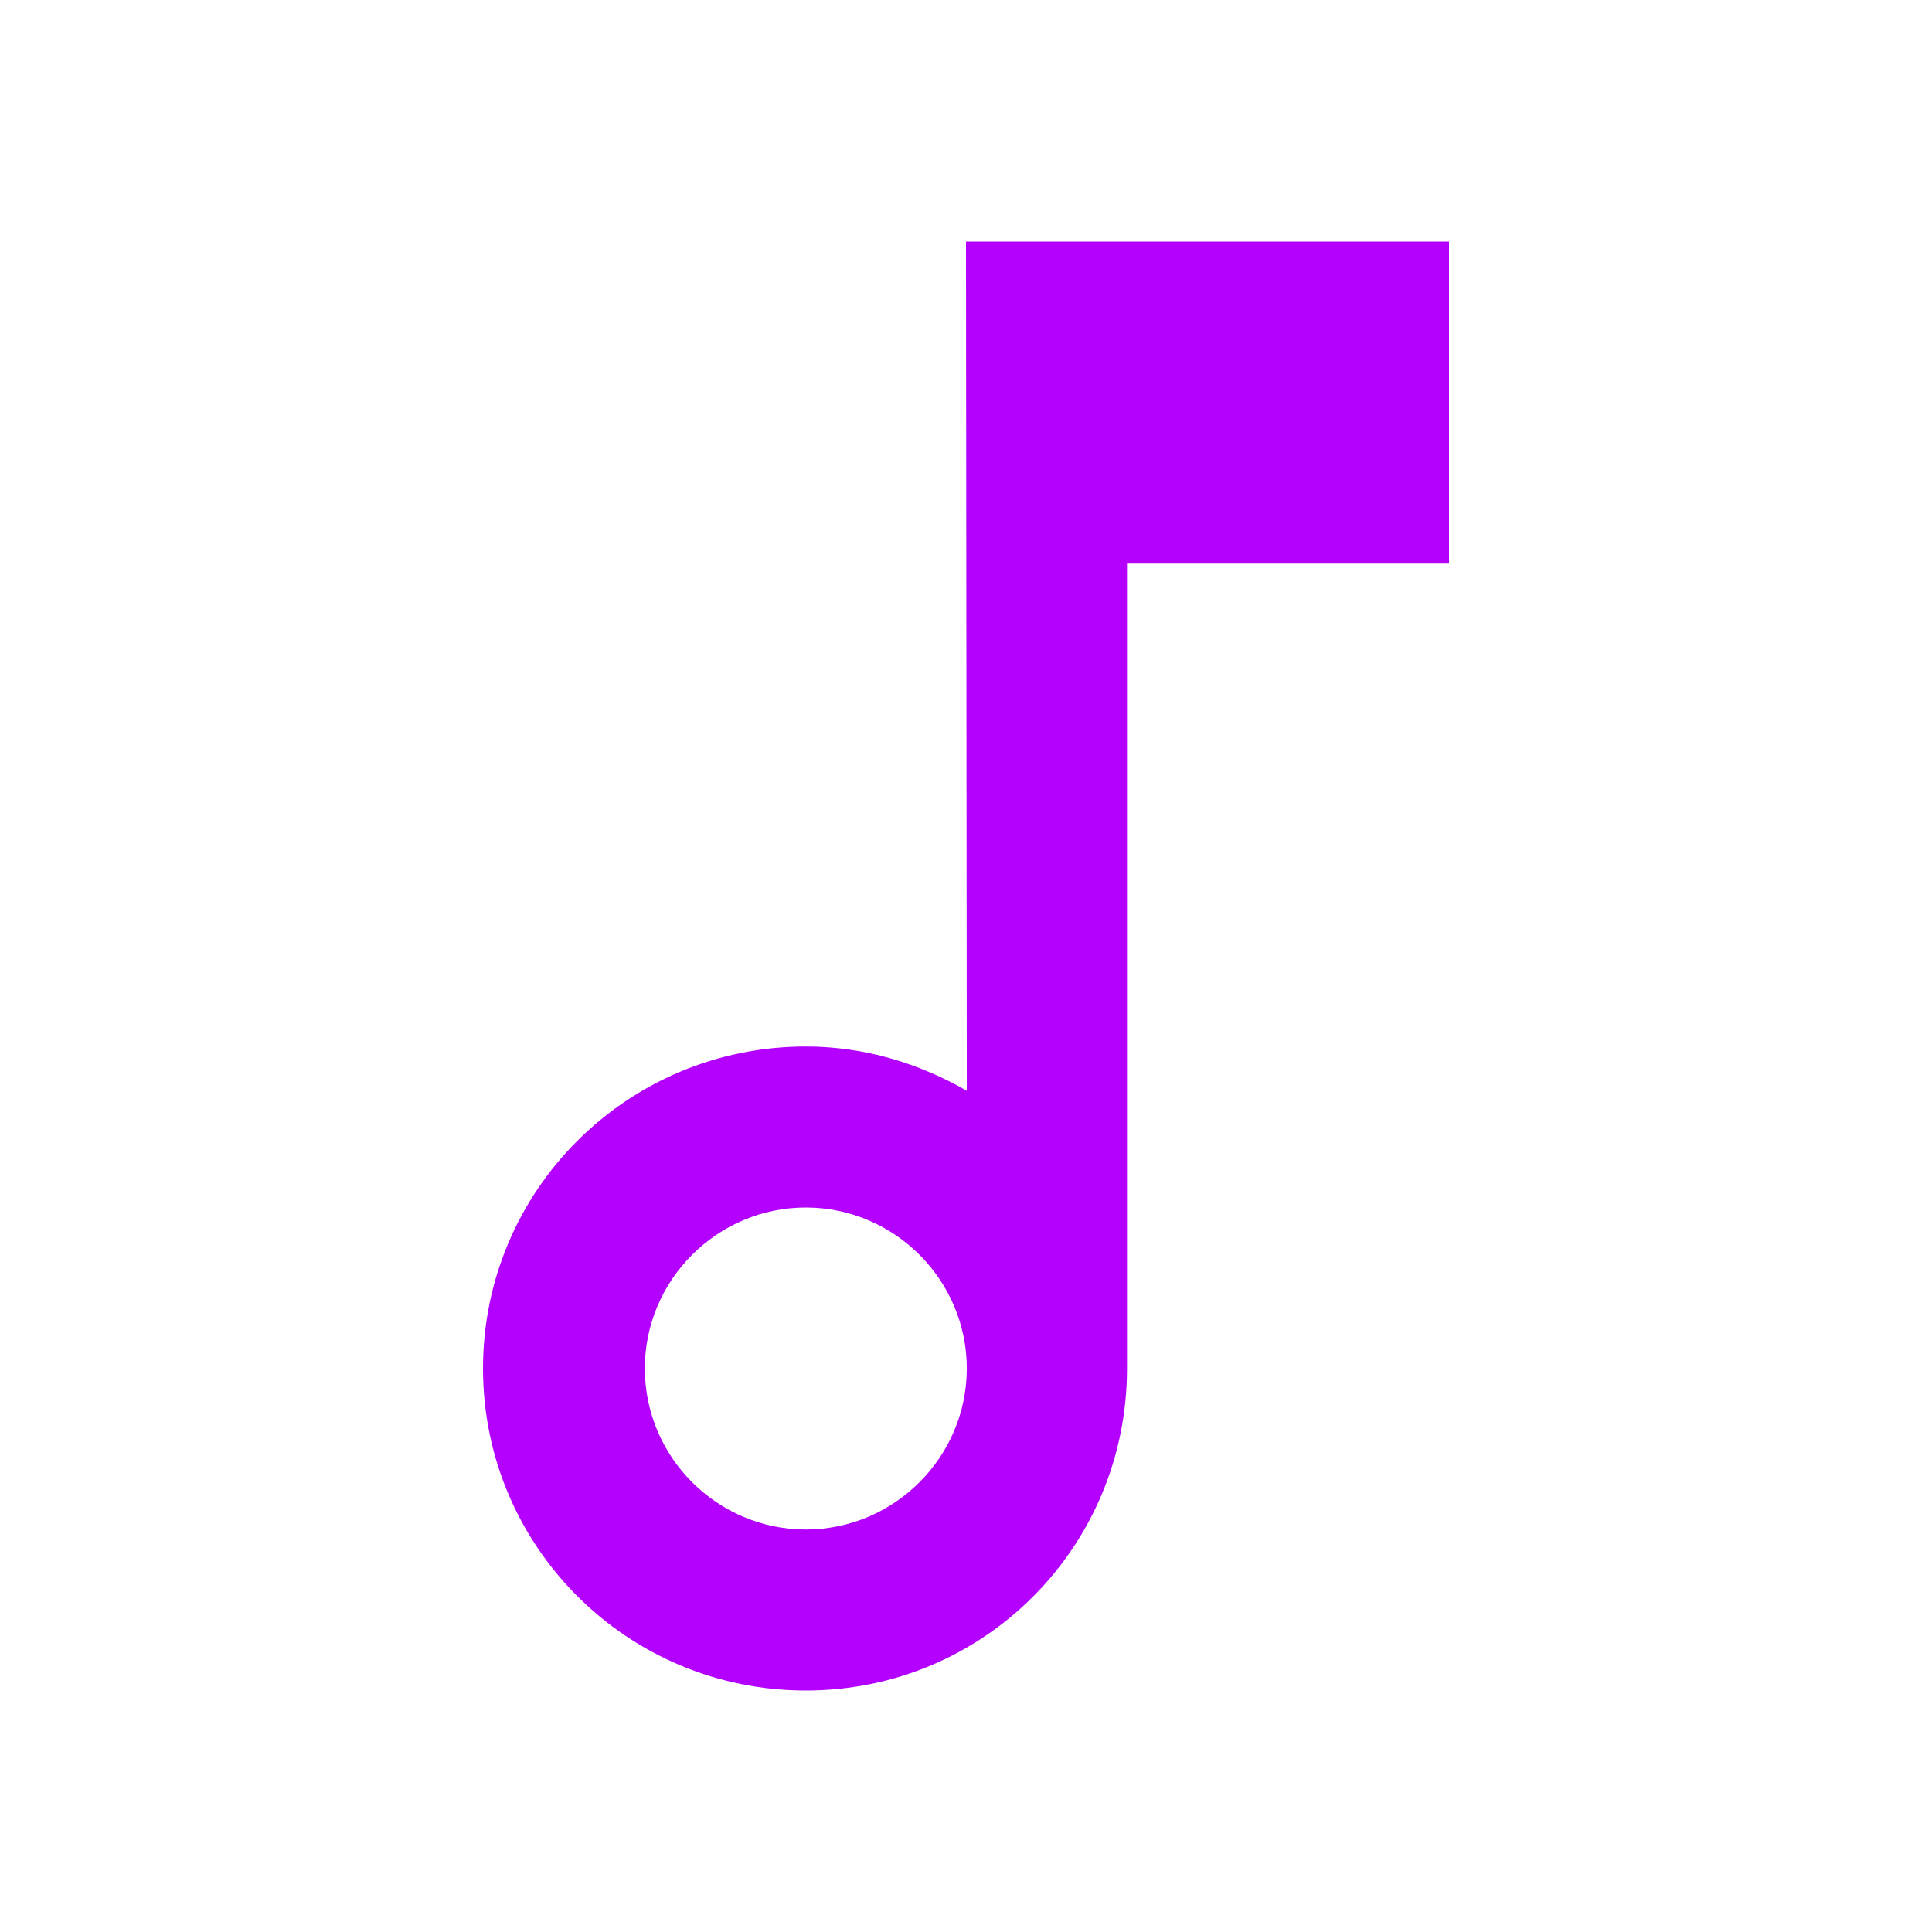
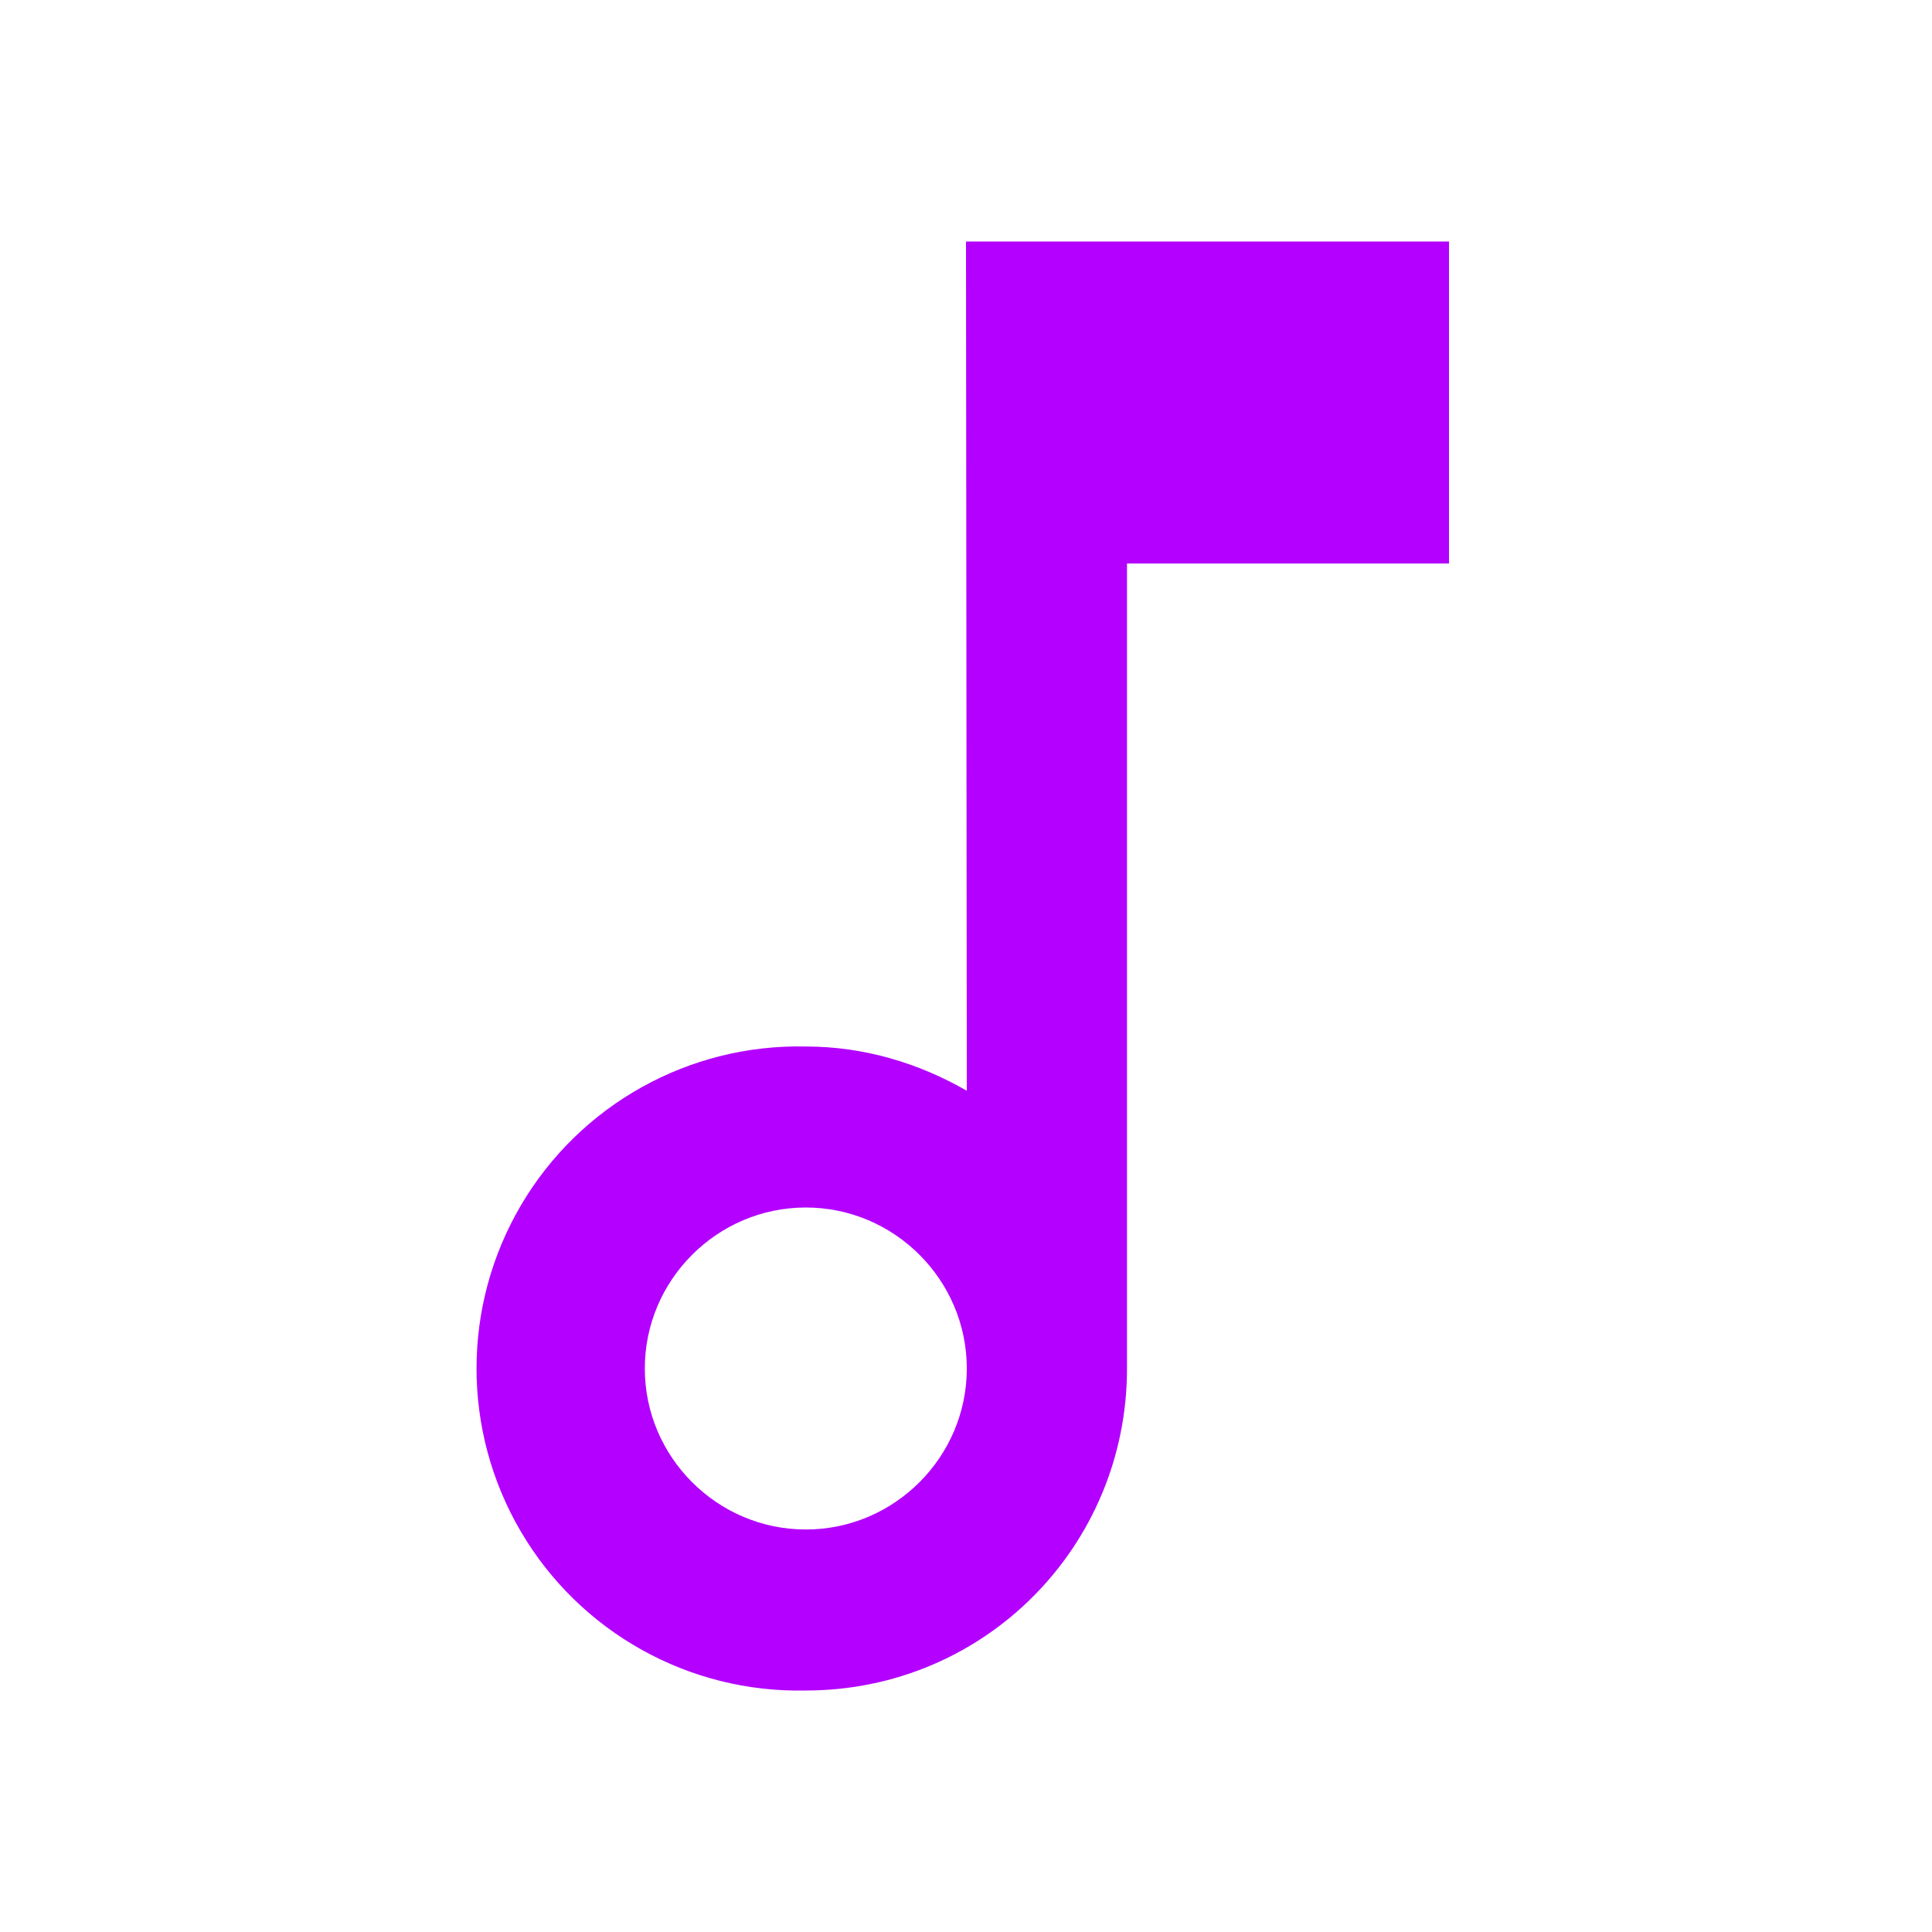
- <svg xmlns="http://www.w3.org/2000/svg" height="24px" viewBox="0 0 24 24" width="24px" fill="#B300FF">
+ <svg xmlns="http://www.w3.org/2000/svg" height="24" width="24" fill="#B300FF">
  <path d="M0 0h24v24H0V0z" fill="none" />
-   <path d="M12 3l.01 10.55c-.59-.34-1.27-.55-2-.55C7.79 13 6 14.79 6 17s1.79 4 4.01 4S14 19.21 14 17V7h4V3h-6zm-1.99 16c-1.1 0-2-.9-2-2s.9-2 2-2 2 .9 2 2-.9 2-2 2z" />
+   <path d="m12 3 .01 10.55c-.59-.34-1.27-.55-2-.55a4.001 4.001 0 1 0 0 8c2.22 0 3.99-1.79 3.99-4V7h4V3h-6zm-1.99 16c-1.1 0-2-.9-2-2s.9-2 2-2 2 .9 2 2-.9 2-2 2z" />
</svg>
